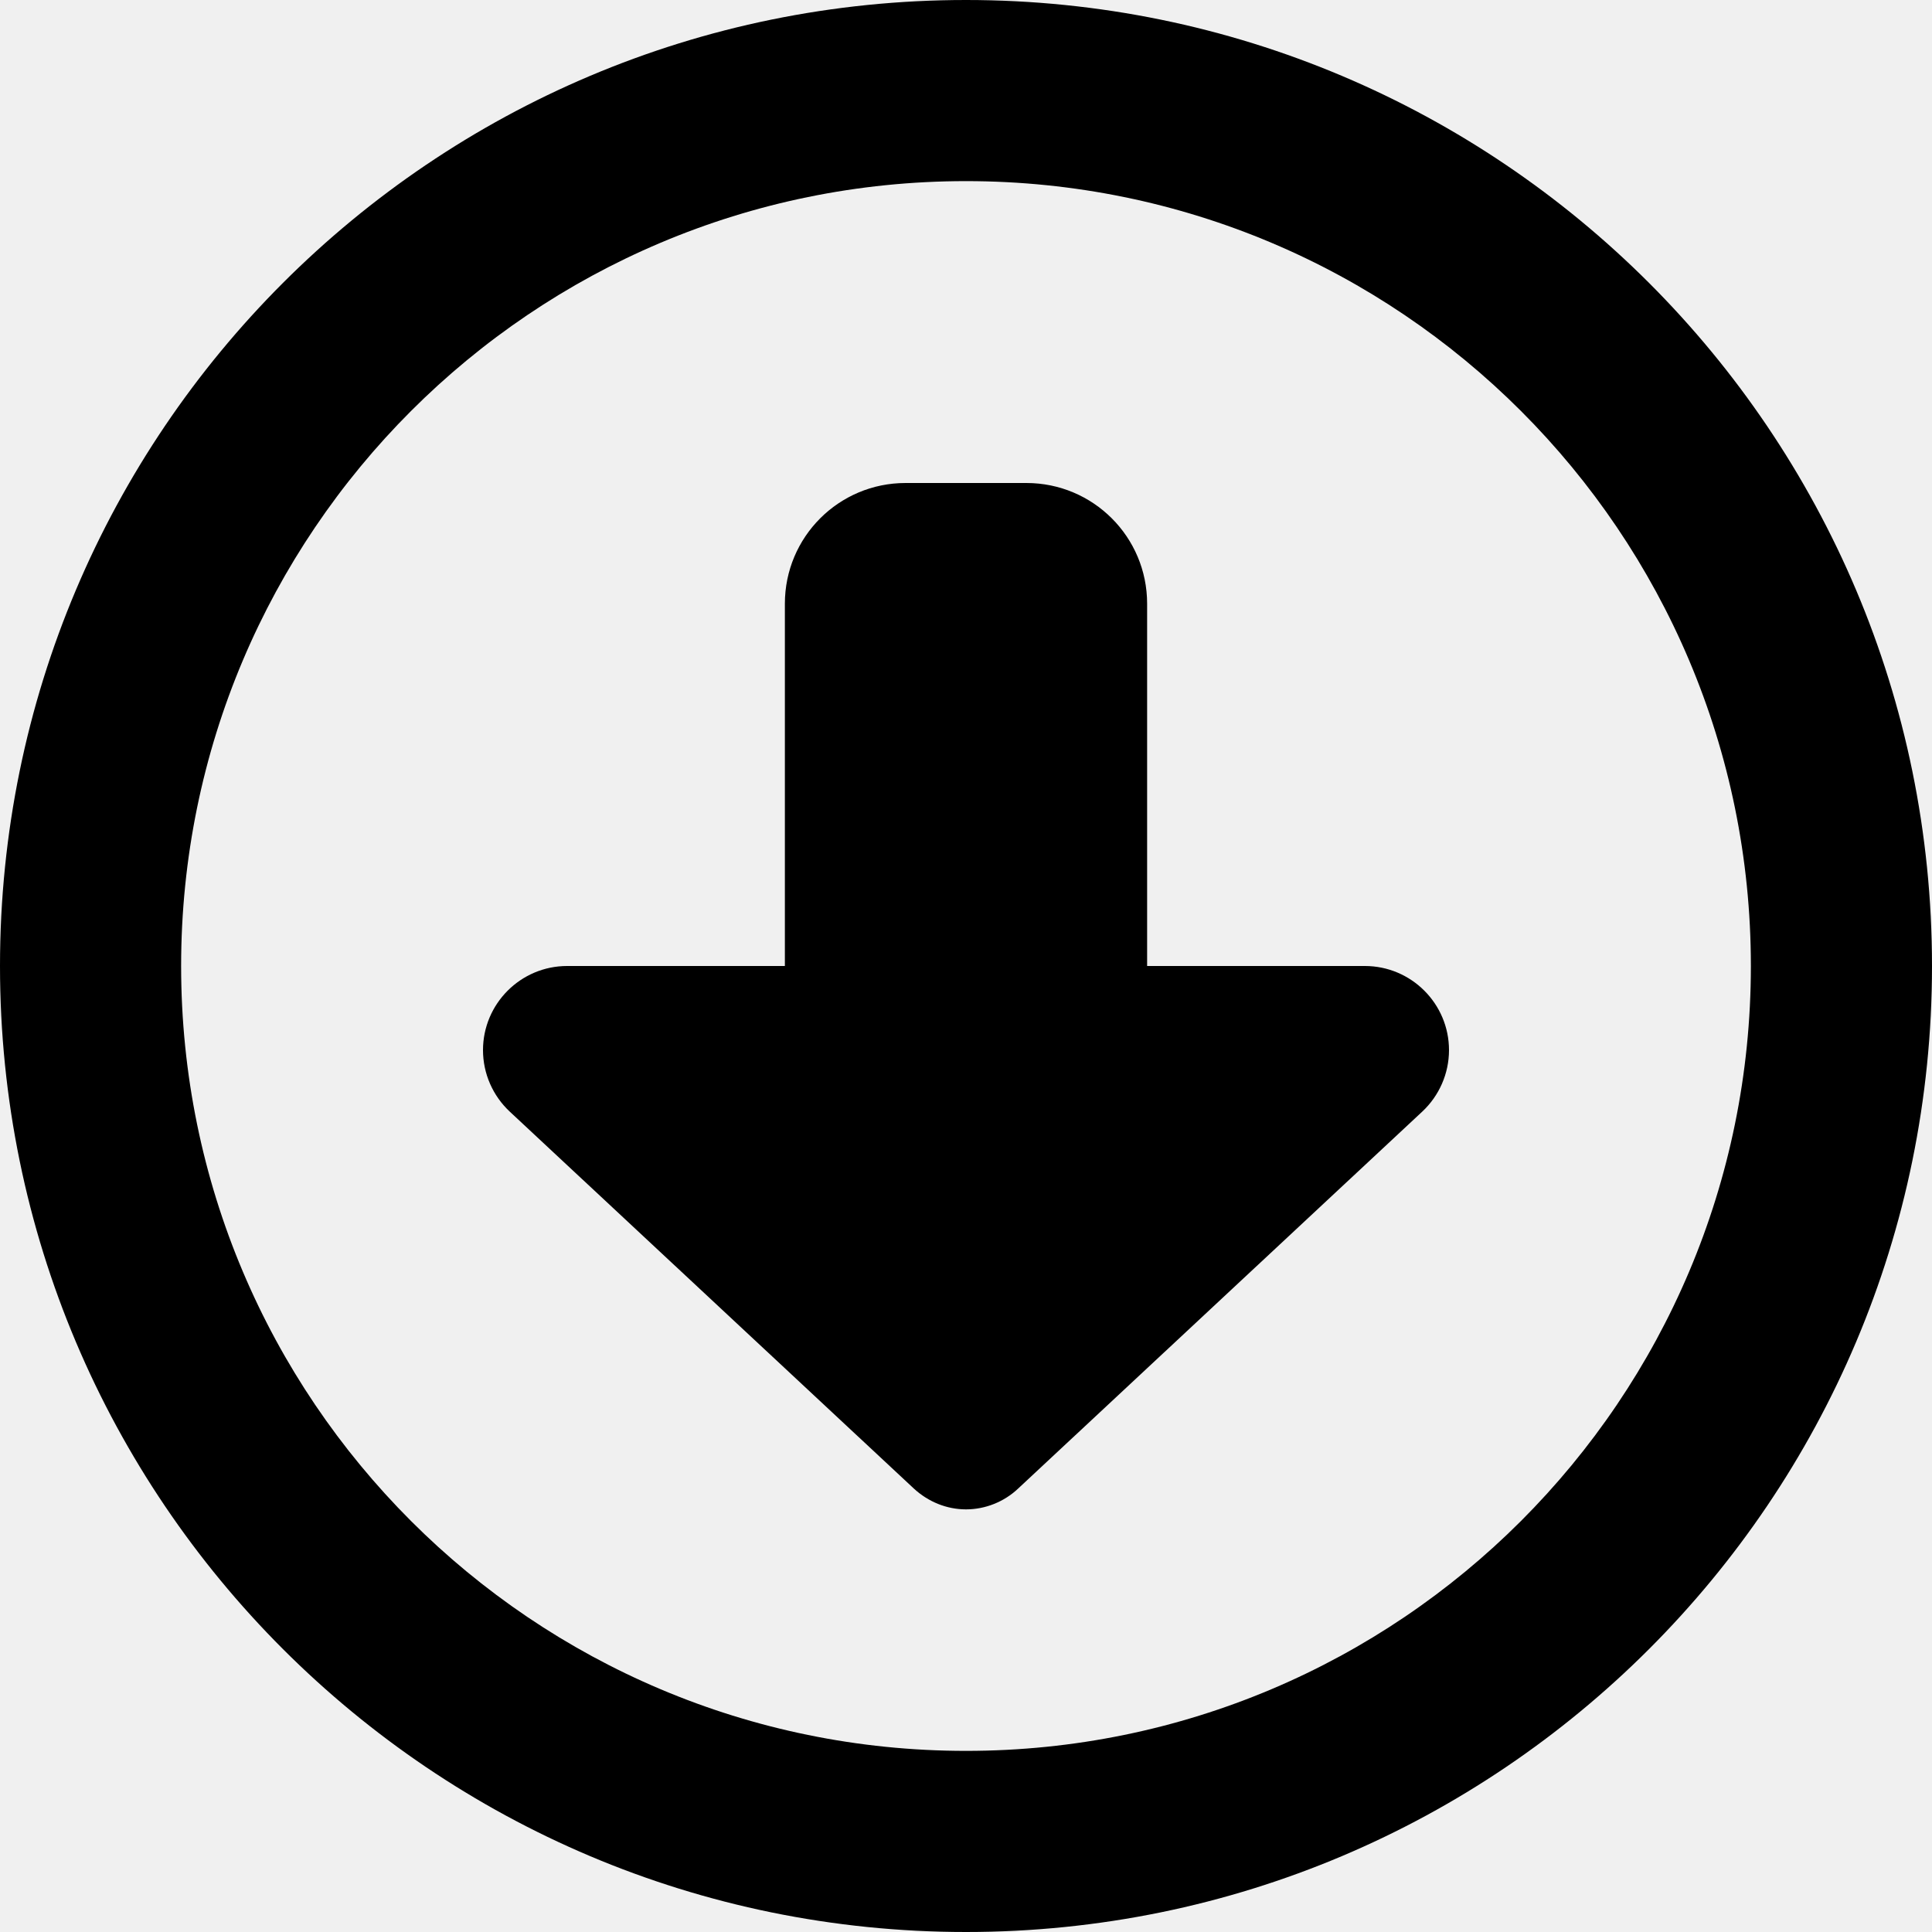
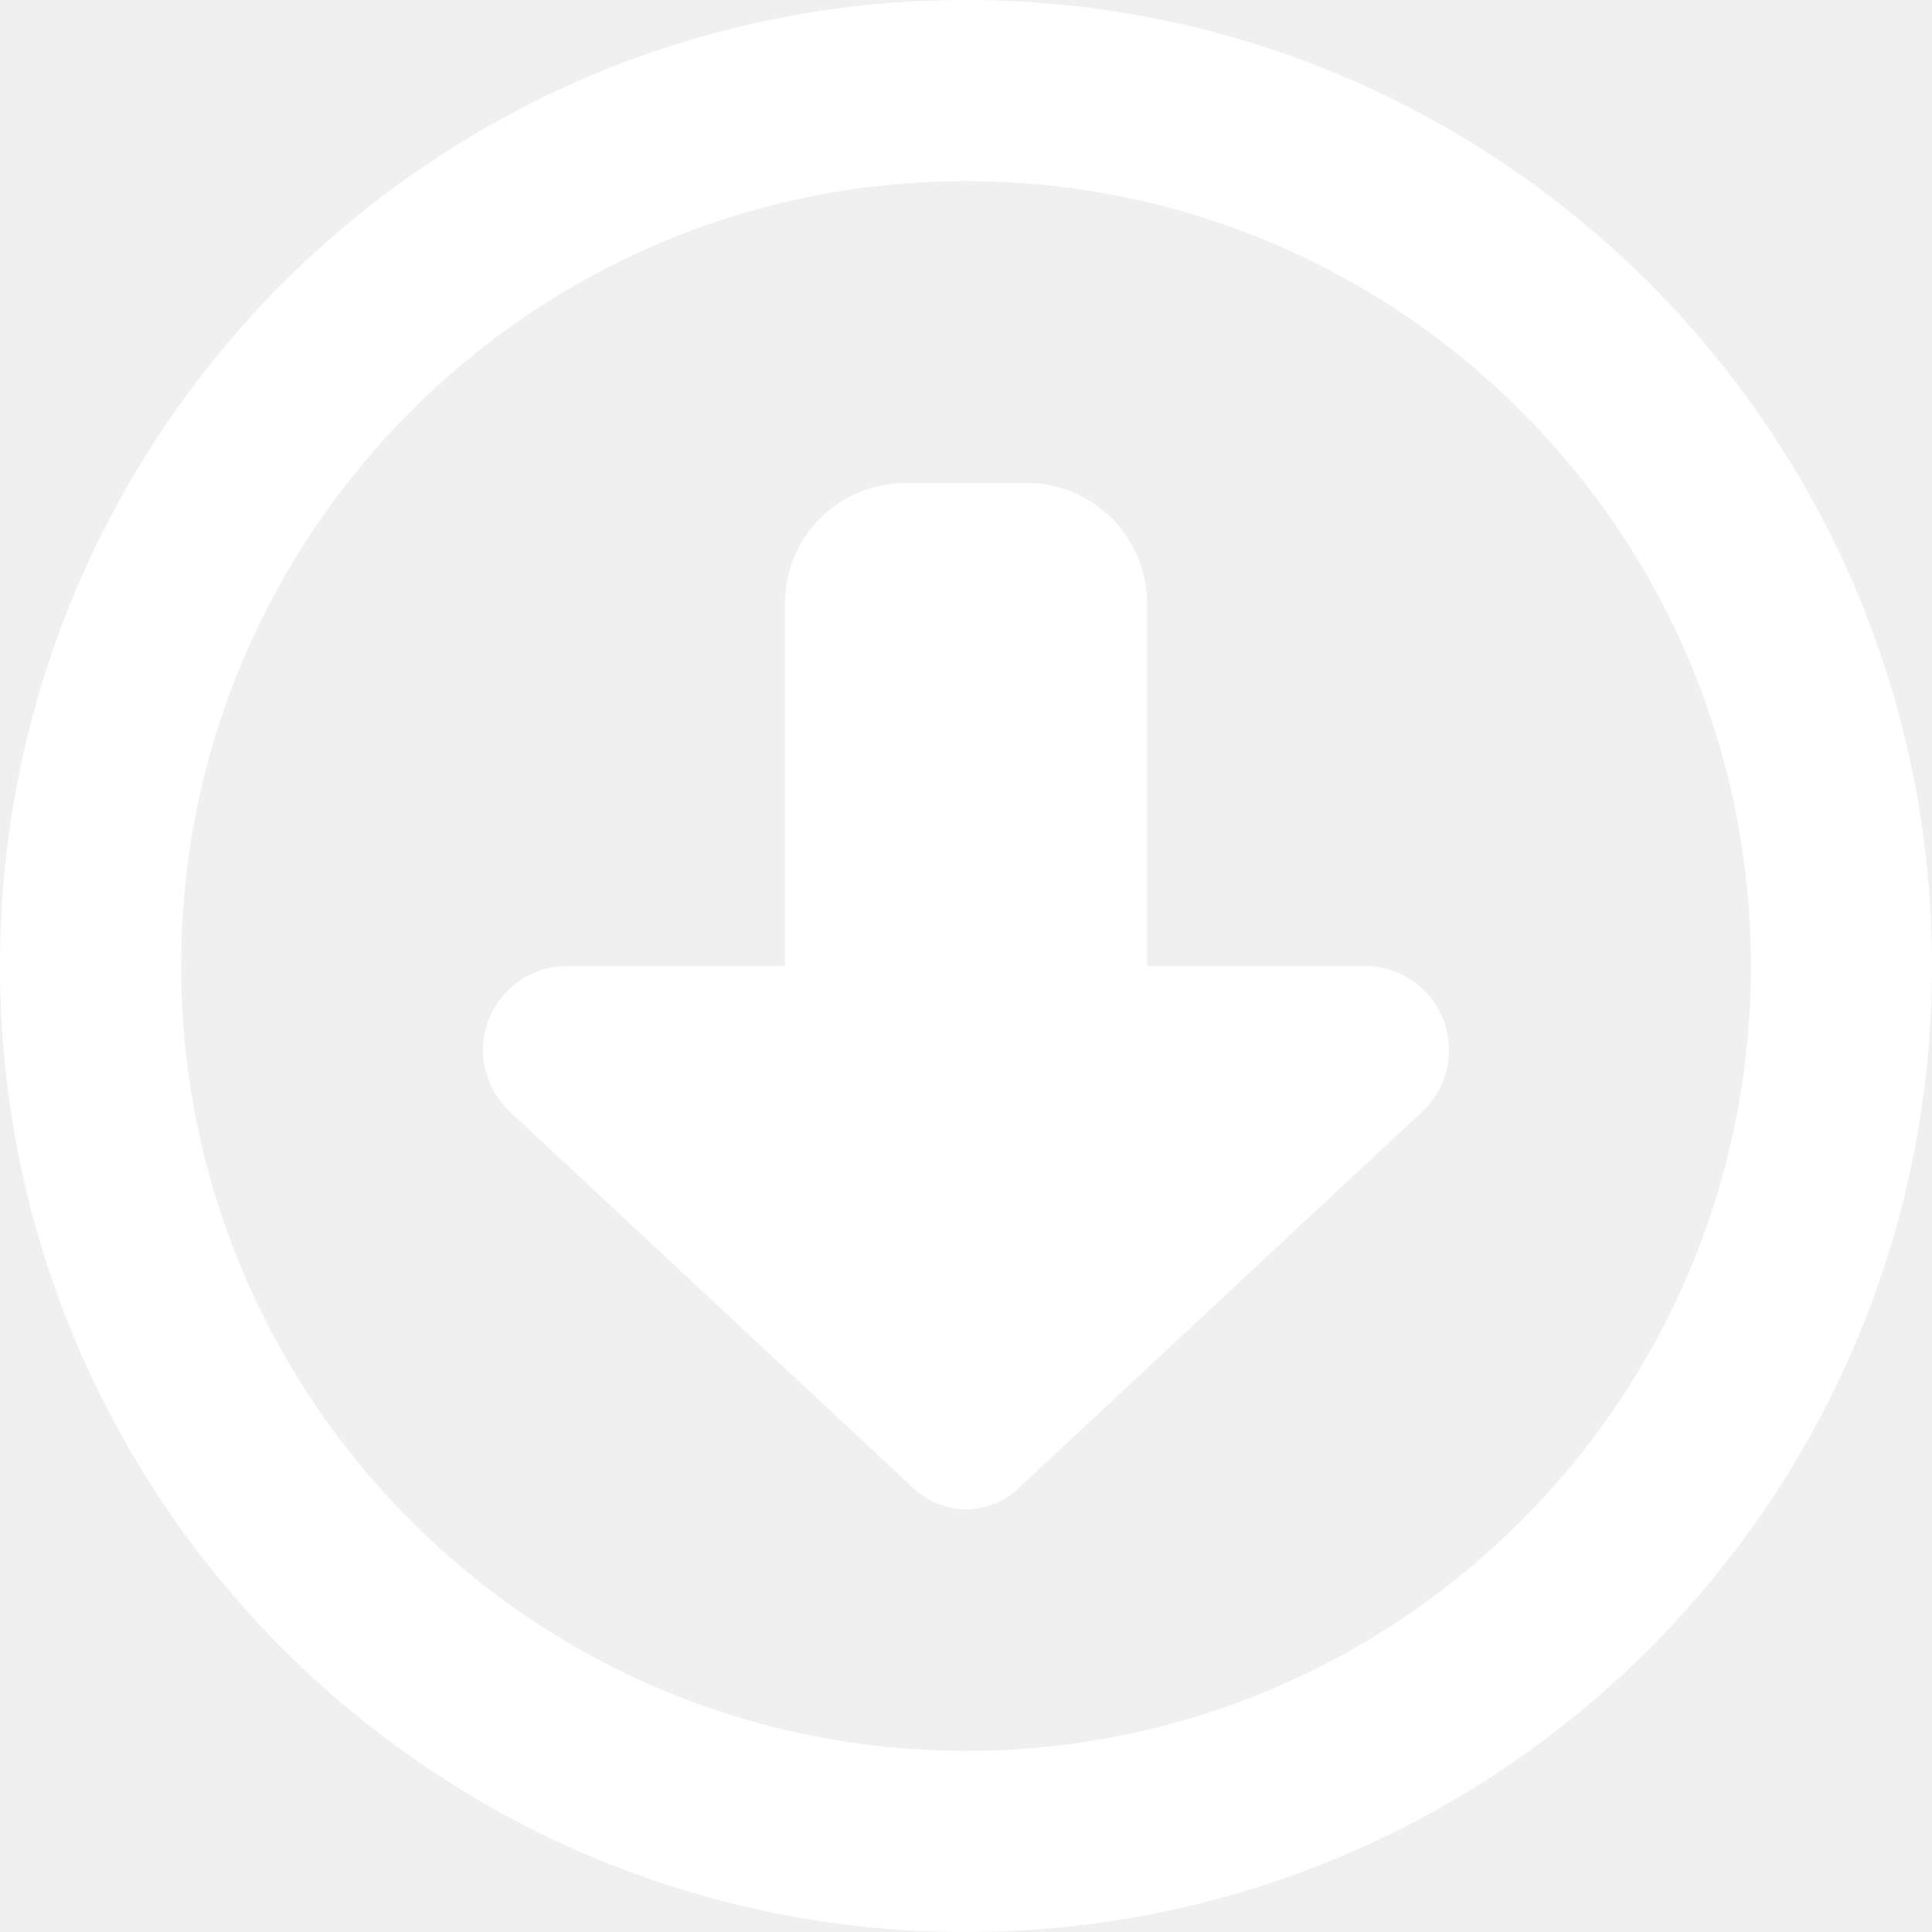
<svg xmlns="http://www.w3.org/2000/svg" viewBox="0 0 512 512">
-   <path d="M256 464a208 208 0 1 1 0-416 208 208 0 1 1 0 416zM256 0a256 256 0 1 0 0 512A256 256 0 1 0 256 0zM376.9 294.6c4.5-4.2 7.1-10.1 7.1-16.3c0-12.3-10-22.3-22.3-22.3H304V160c0-17.7-14.3-32-32-32l-32 0c-17.7 0-32 14.3-32 32v96H150.3C138 256 128 266 128 278.3c0 6.2 2.6 12.1 7.1 16.3l107.1 99.9c3.8 3.5 8.7 5.5 13.8 5.5s10.1-2 13.8-5.5l107.1-99.9z" />
+   <path d="M256 464a208 208 0 1 1 0-416 208 208 0 1 1 0 416zM256 0a256 256 0 1 0 0 512A256 256 0 1 0 256 0zM376.9 294.6c4.5-4.2 7.1-10.1 7.1-16.3c0-12.3-10-22.3-22.3-22.3H304V160c0-17.7-14.3-32-32-32l-32 0c-17.7 0-32 14.3-32 32v96H150.3C138 256 128 266 128 278.3c0 6.2 2.6 12.1 7.1 16.3l107.1 99.9c3.8 3.5 8.7 5.5 13.8 5.5s10.1-2 13.8-5.5l107.1-99.9z" style="fill:white;" />
</svg>
